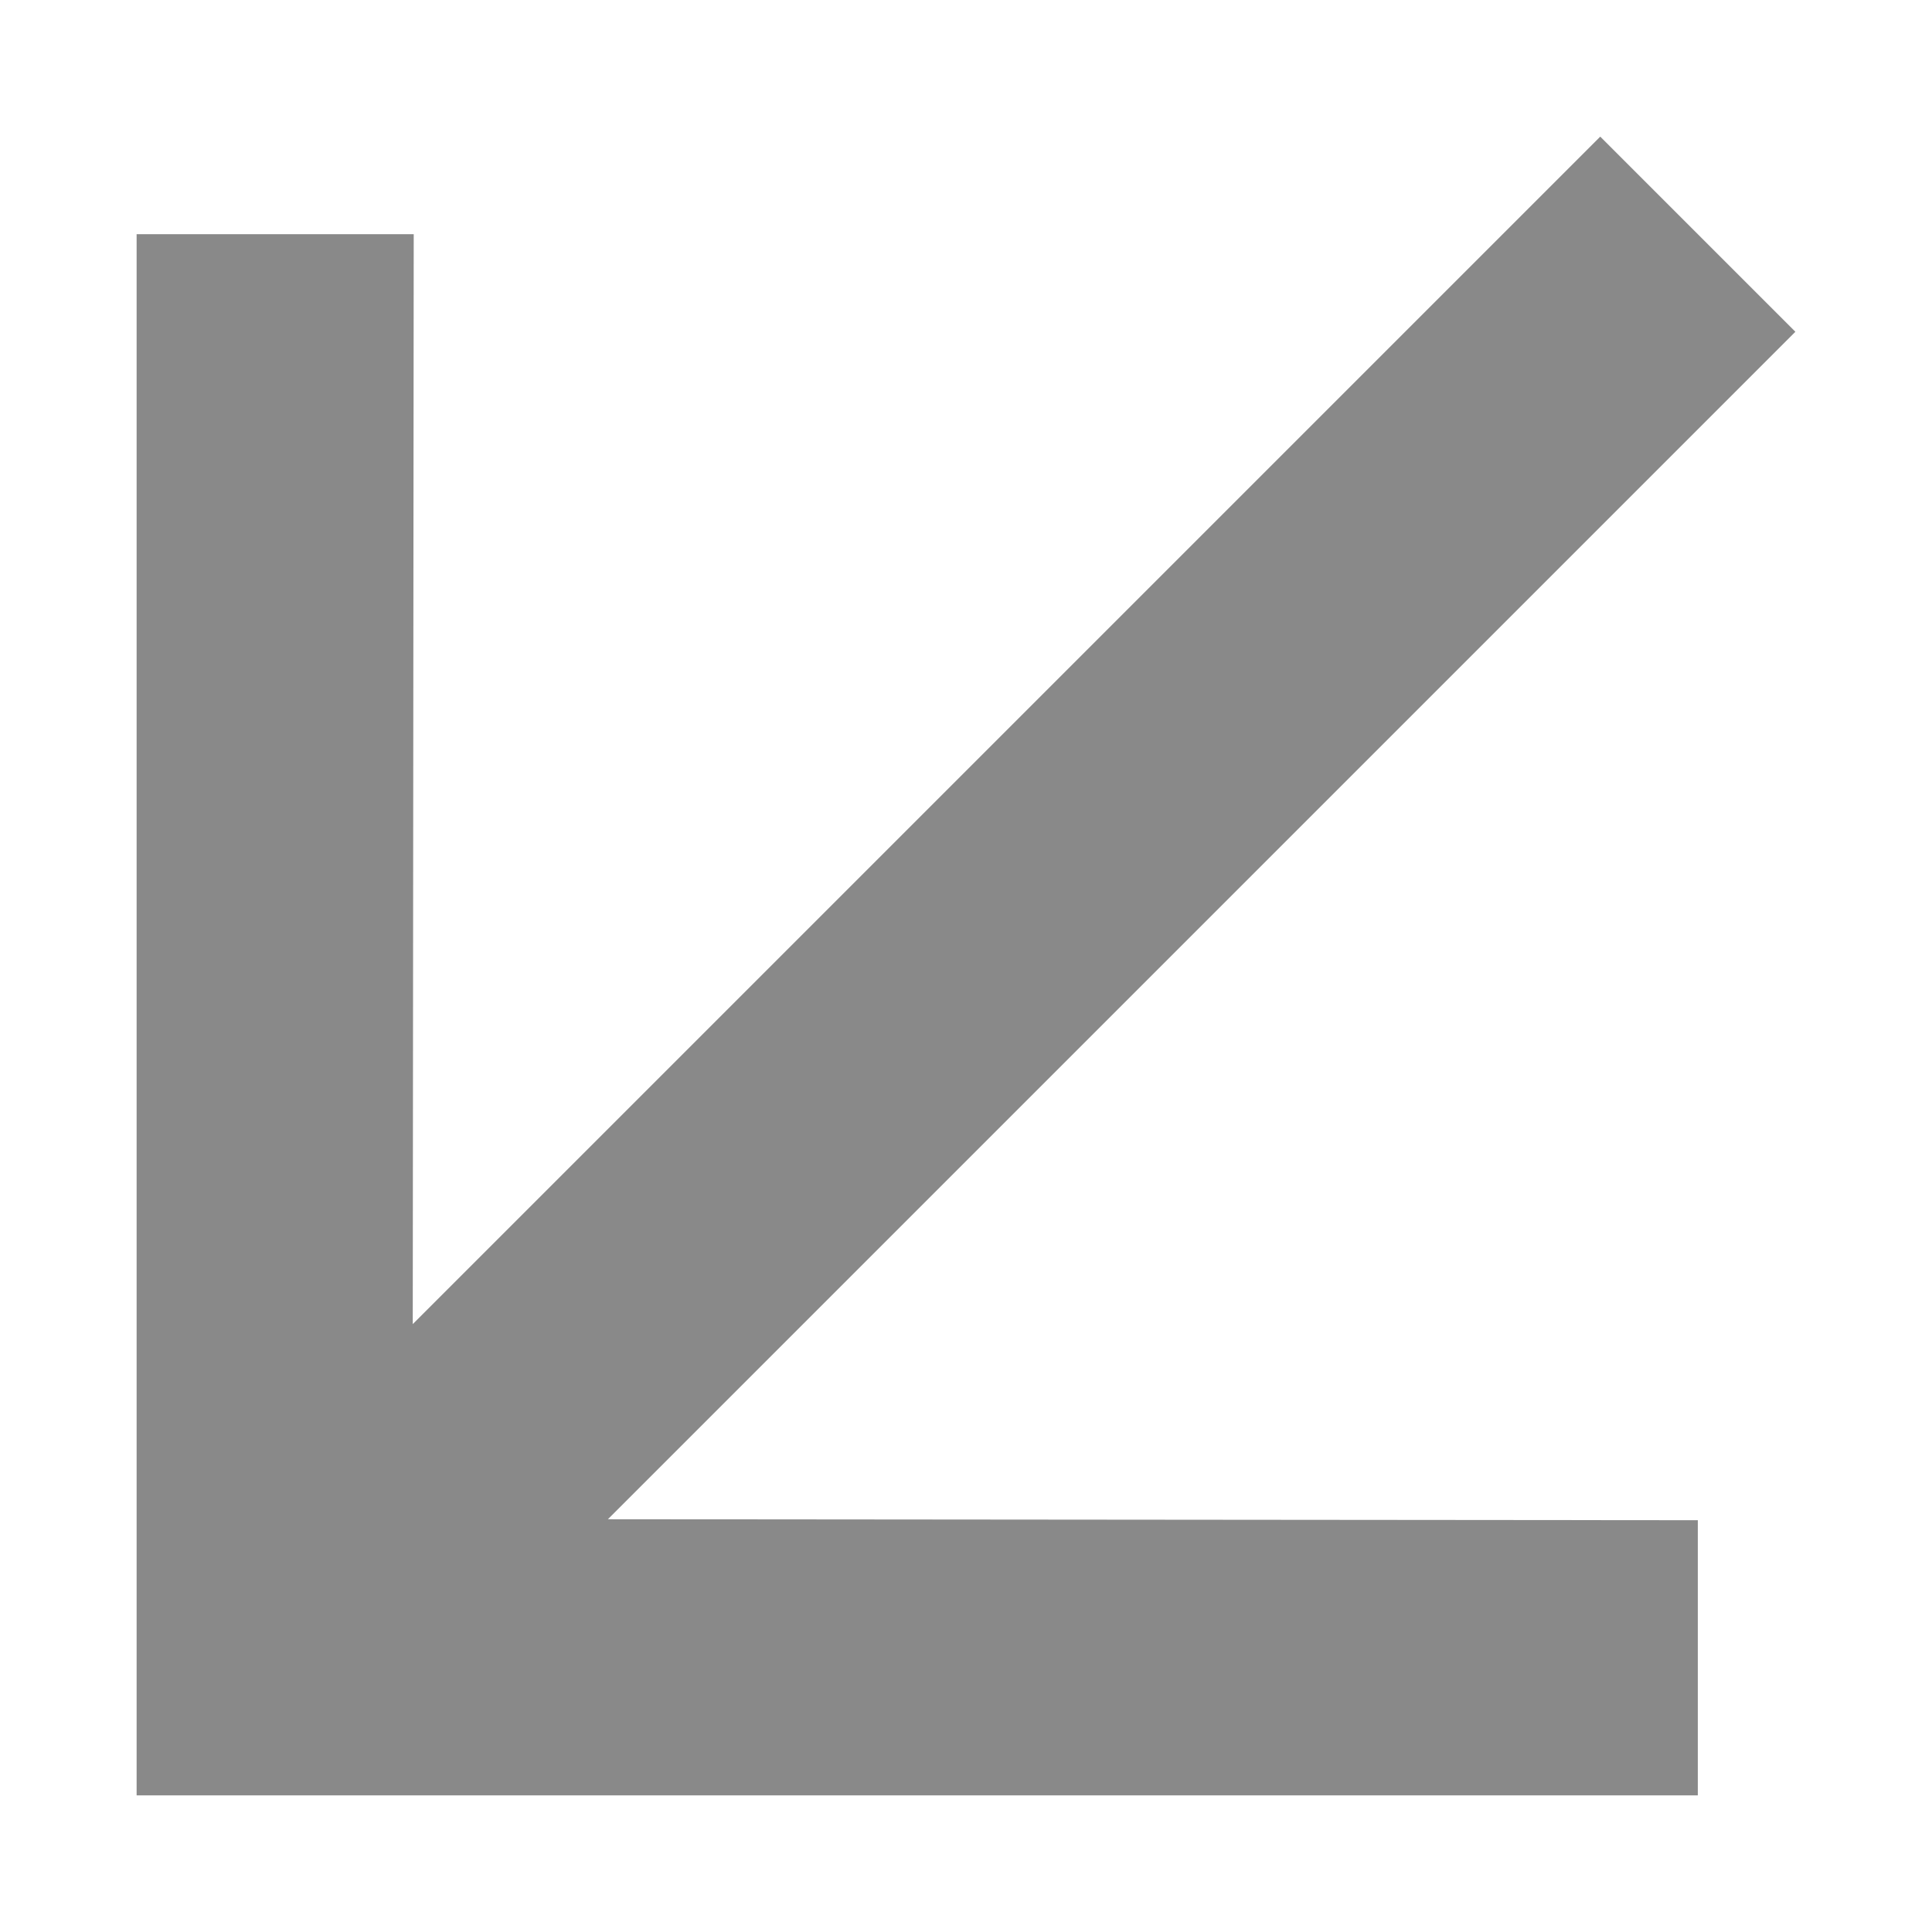
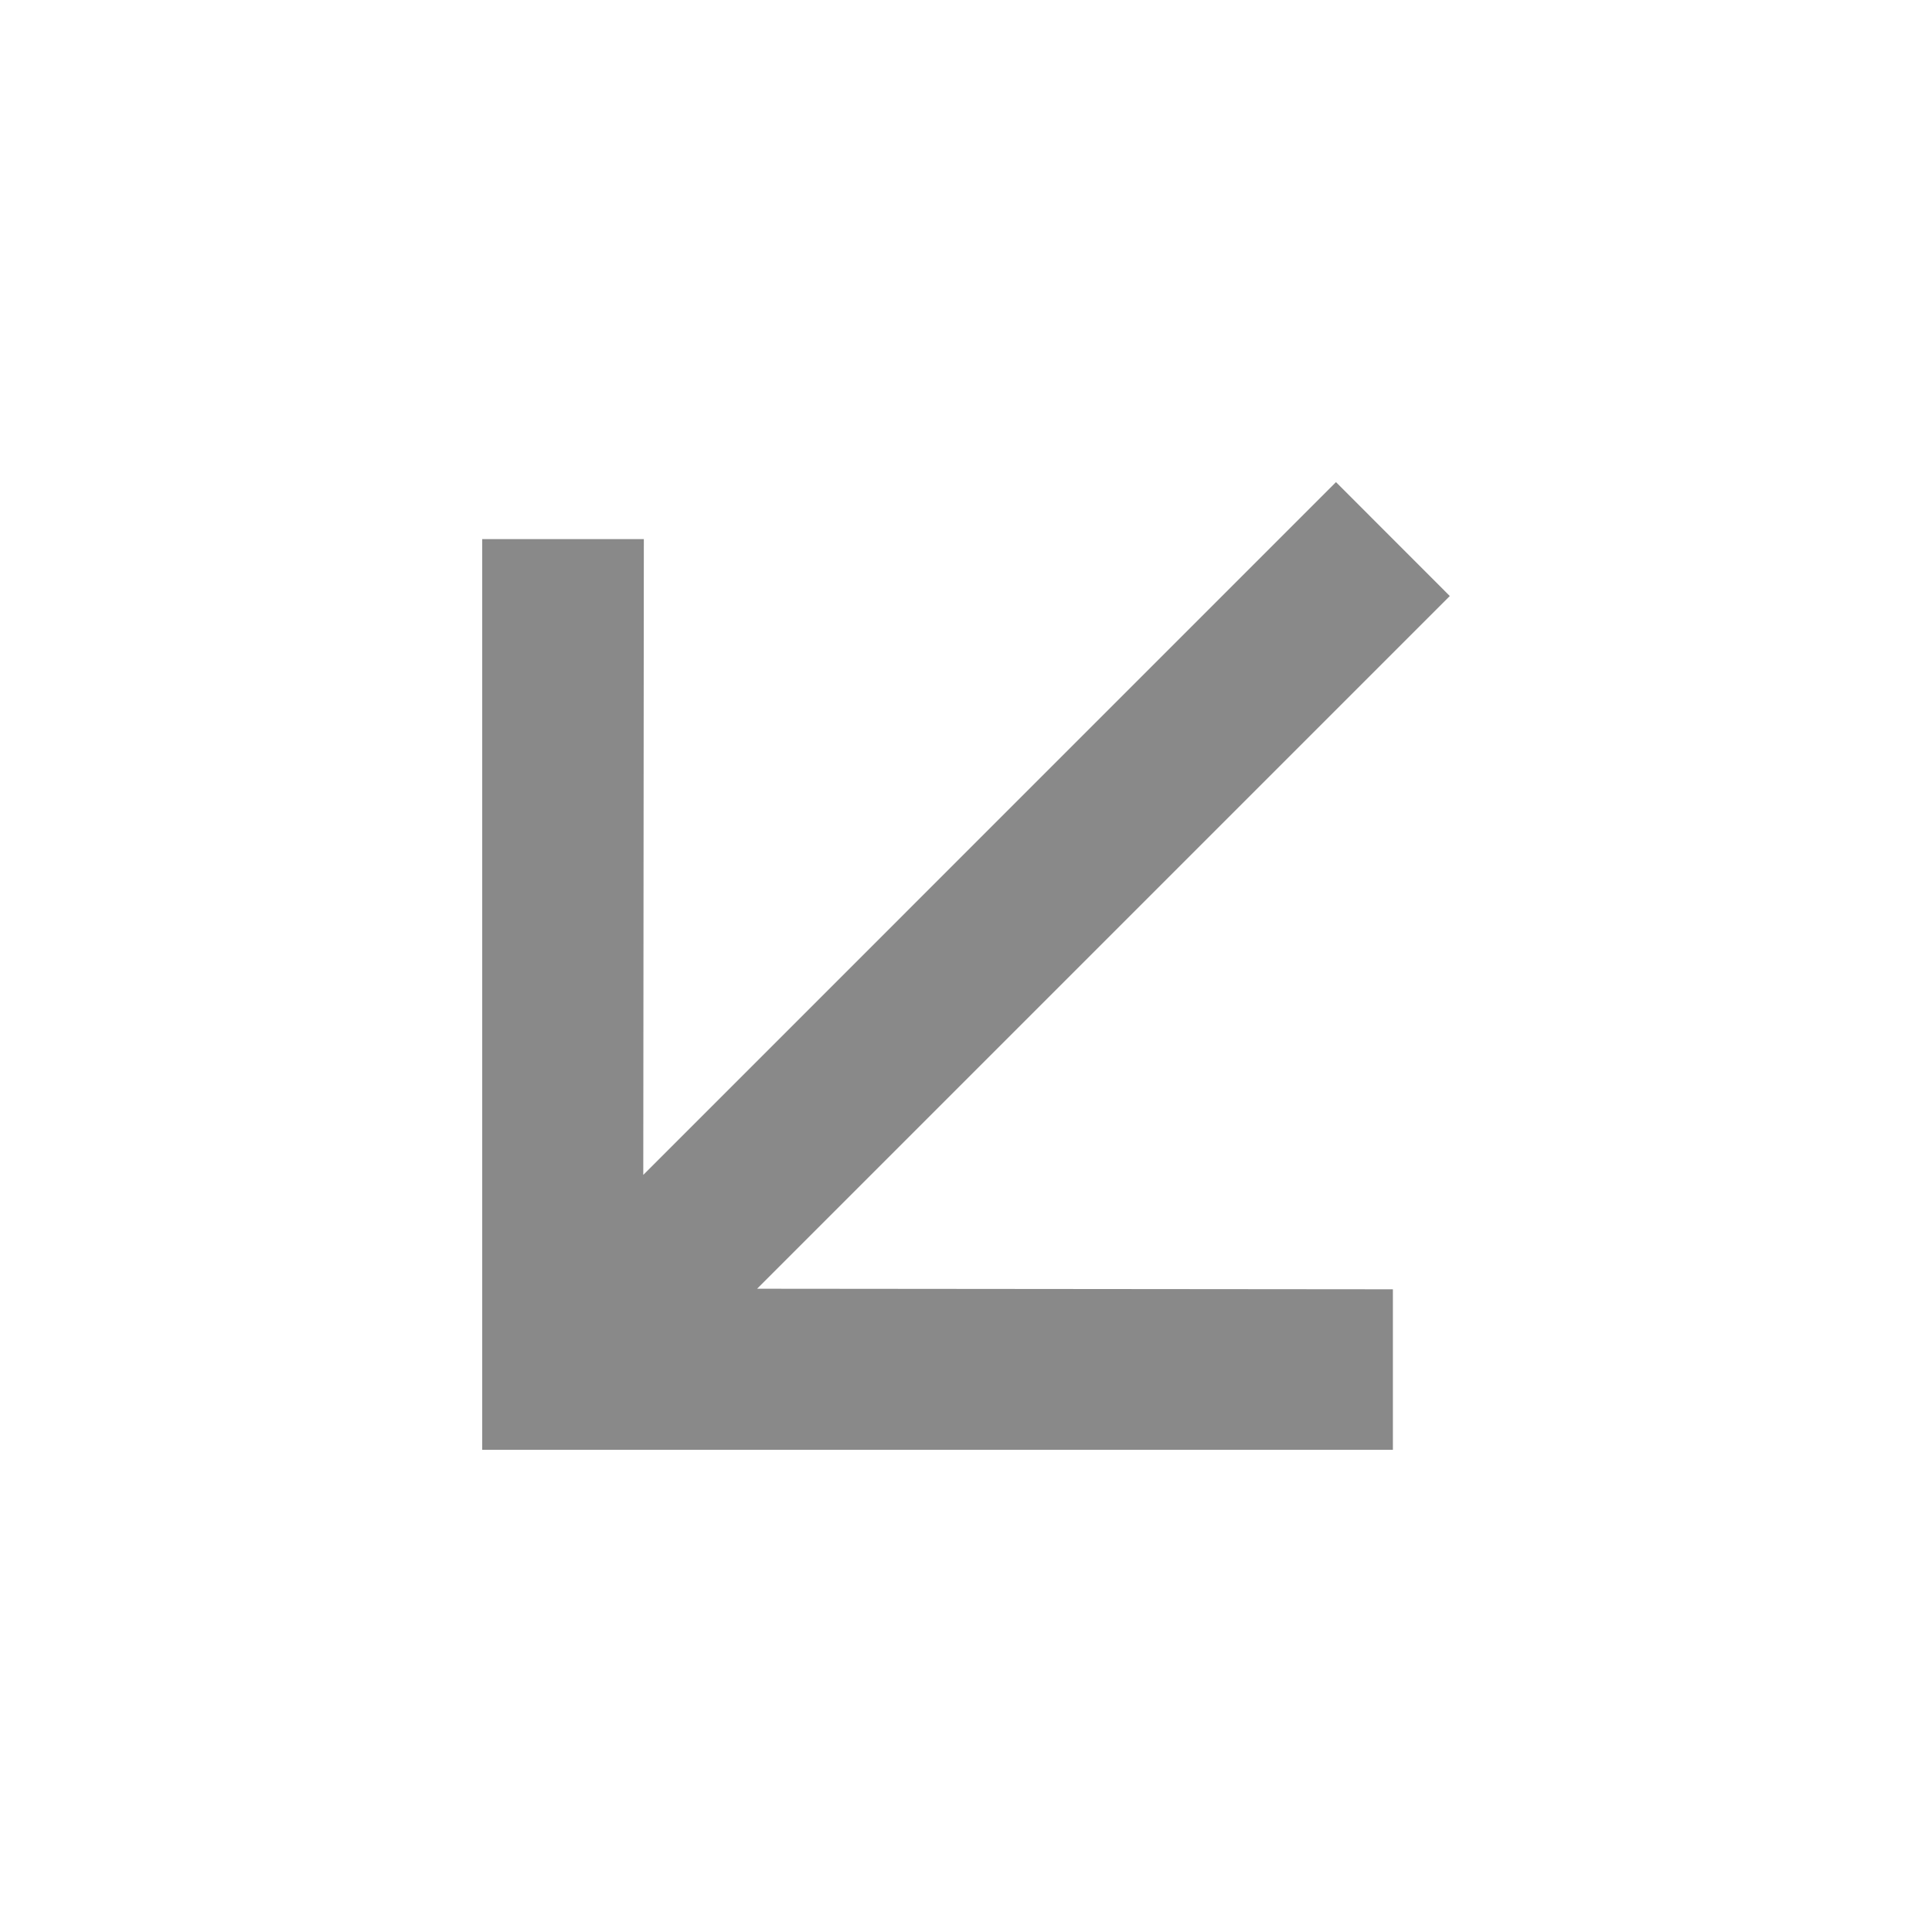
- <svg xmlns="http://www.w3.org/2000/svg" width="14" height="14" viewBox="0 0 14 14" fill="none">
-   <path d="M12.303 13.01V11.016L4.405 11.009L13.01 2.404L11.596 0.99L2.991 9.595L2.998 1.697H0.99V13.01H12.303Z" fill="#898989" />
+ <svg xmlns="http://www.w3.org/2000/svg" width="24" height="24" viewBox="0 0 24 24" fill="none">
+   <path d="M17.303 18.01V16.016L9.405 16.009L18.01 7.404L16.596 5.989L7.991 14.595L7.998 6.697H5.99V18.01H17.303Z" fill="#898989" />
</svg>
